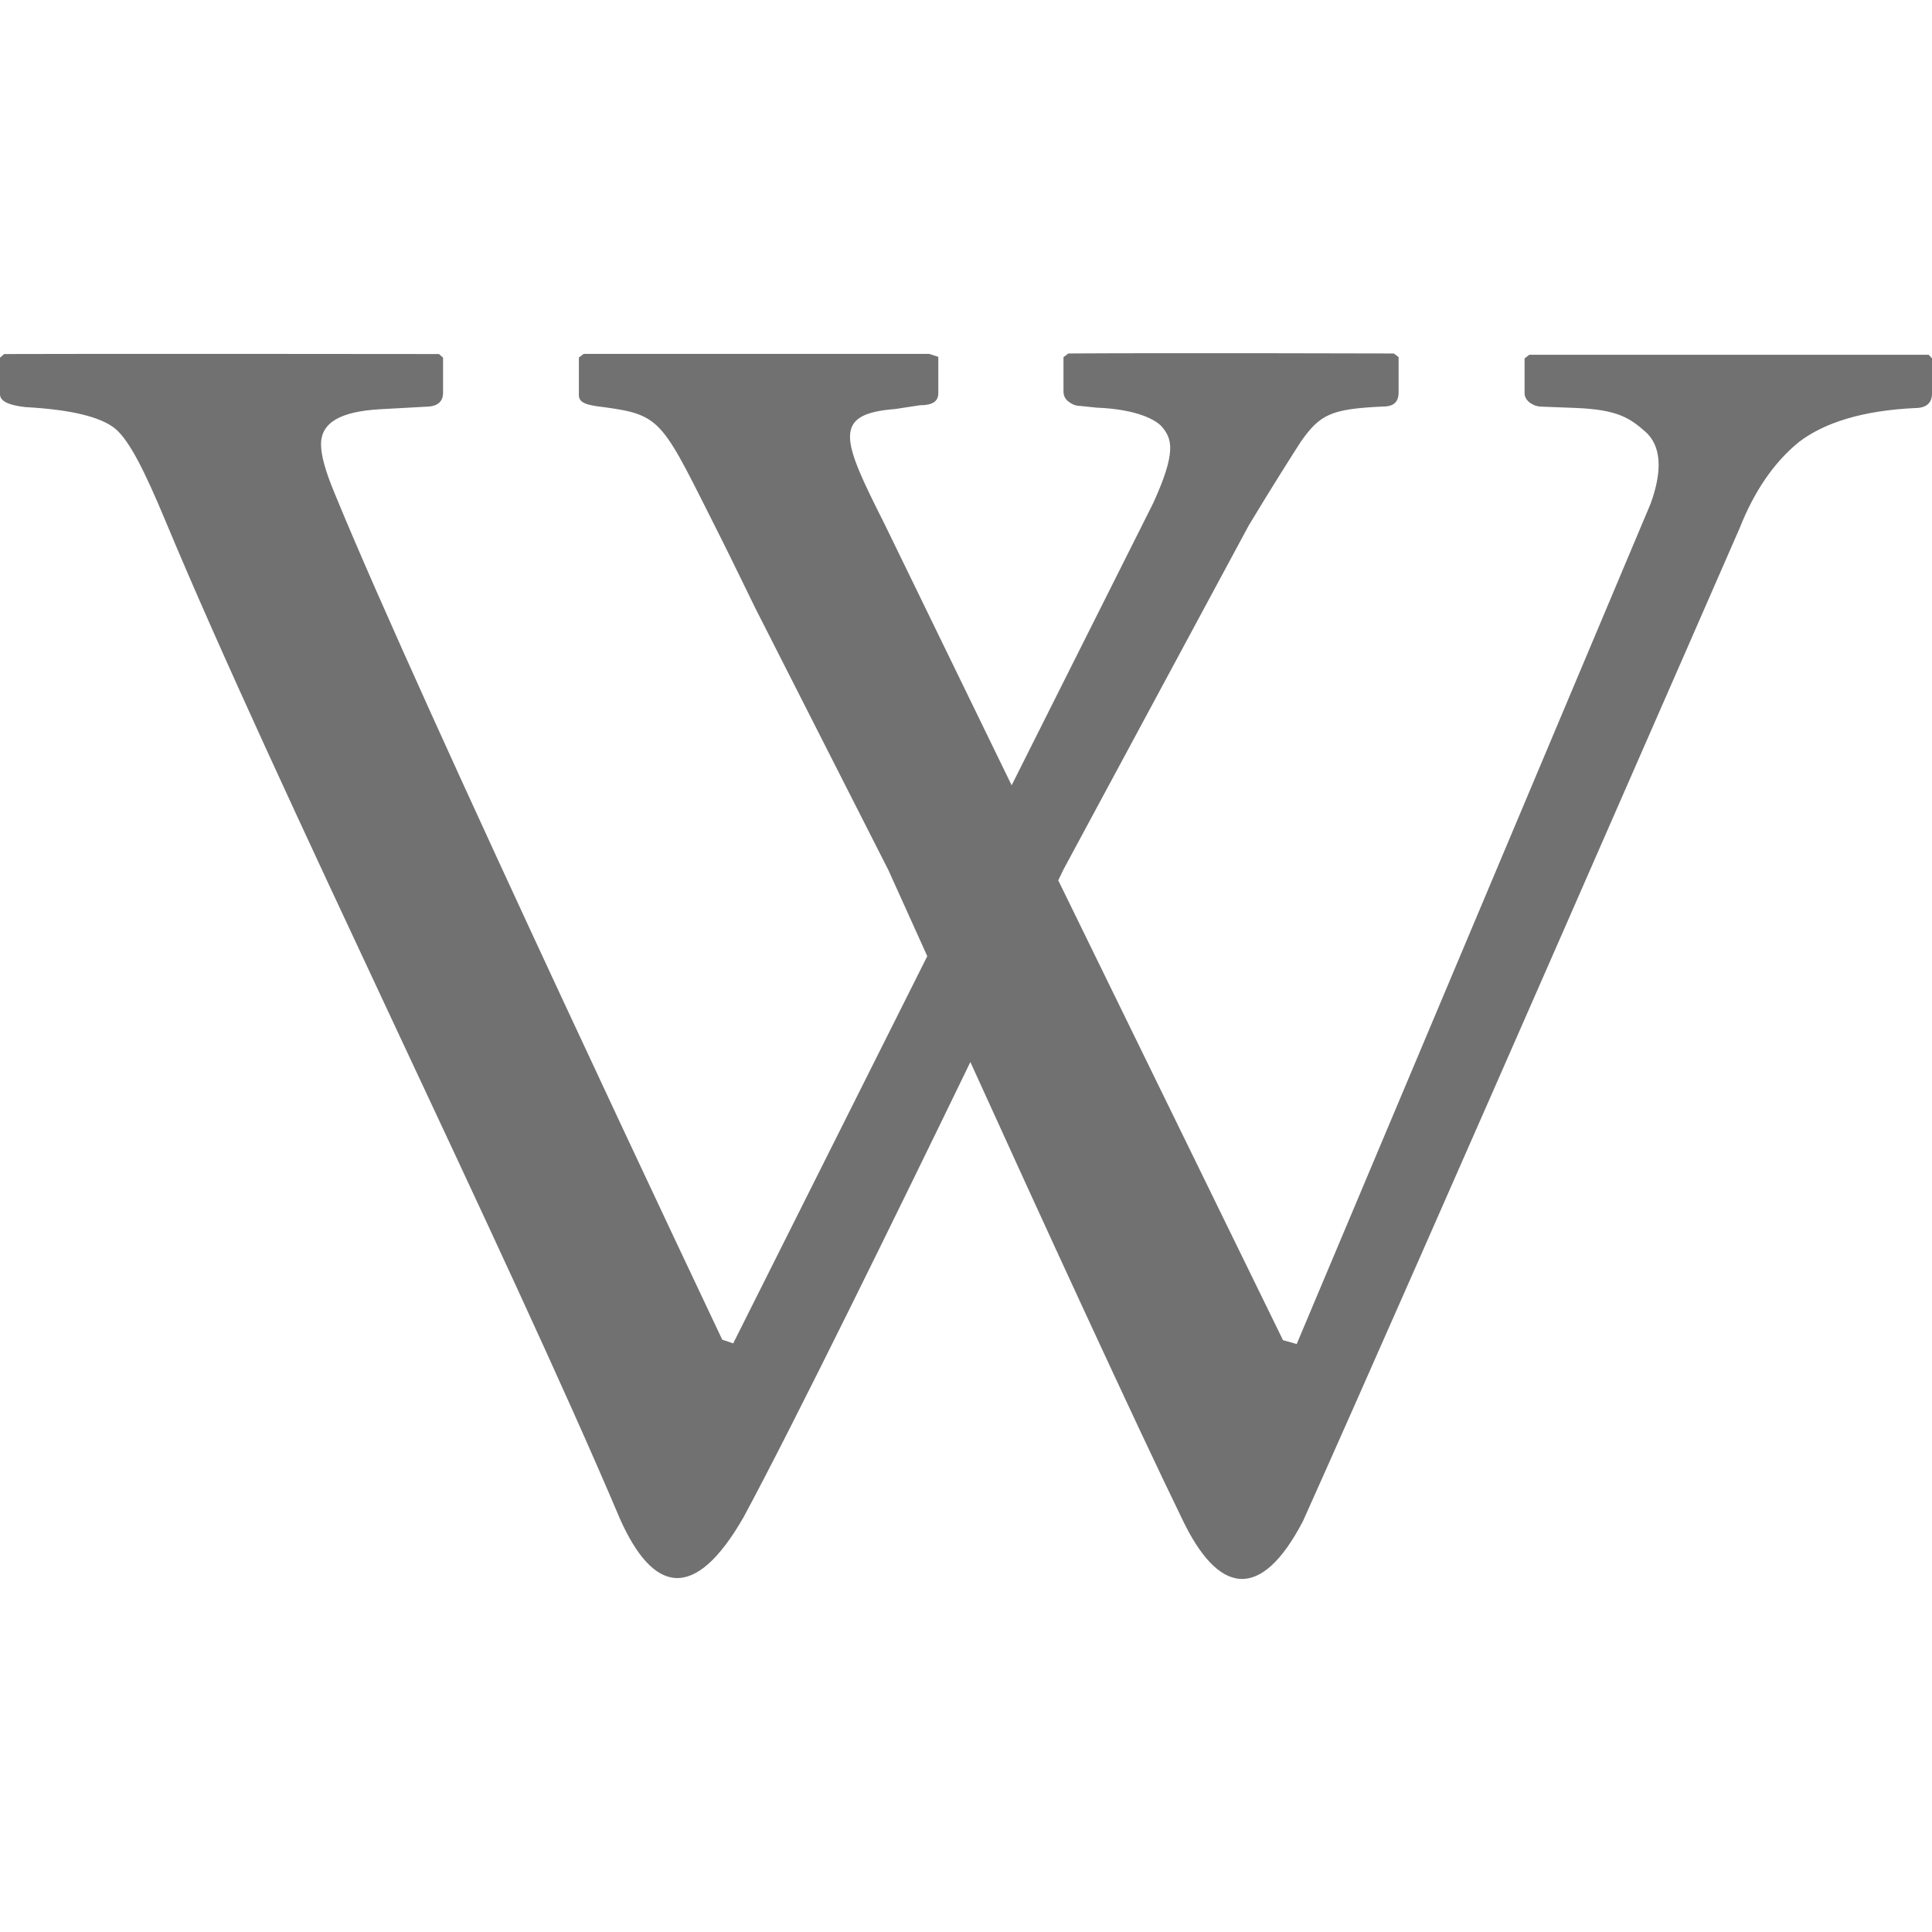
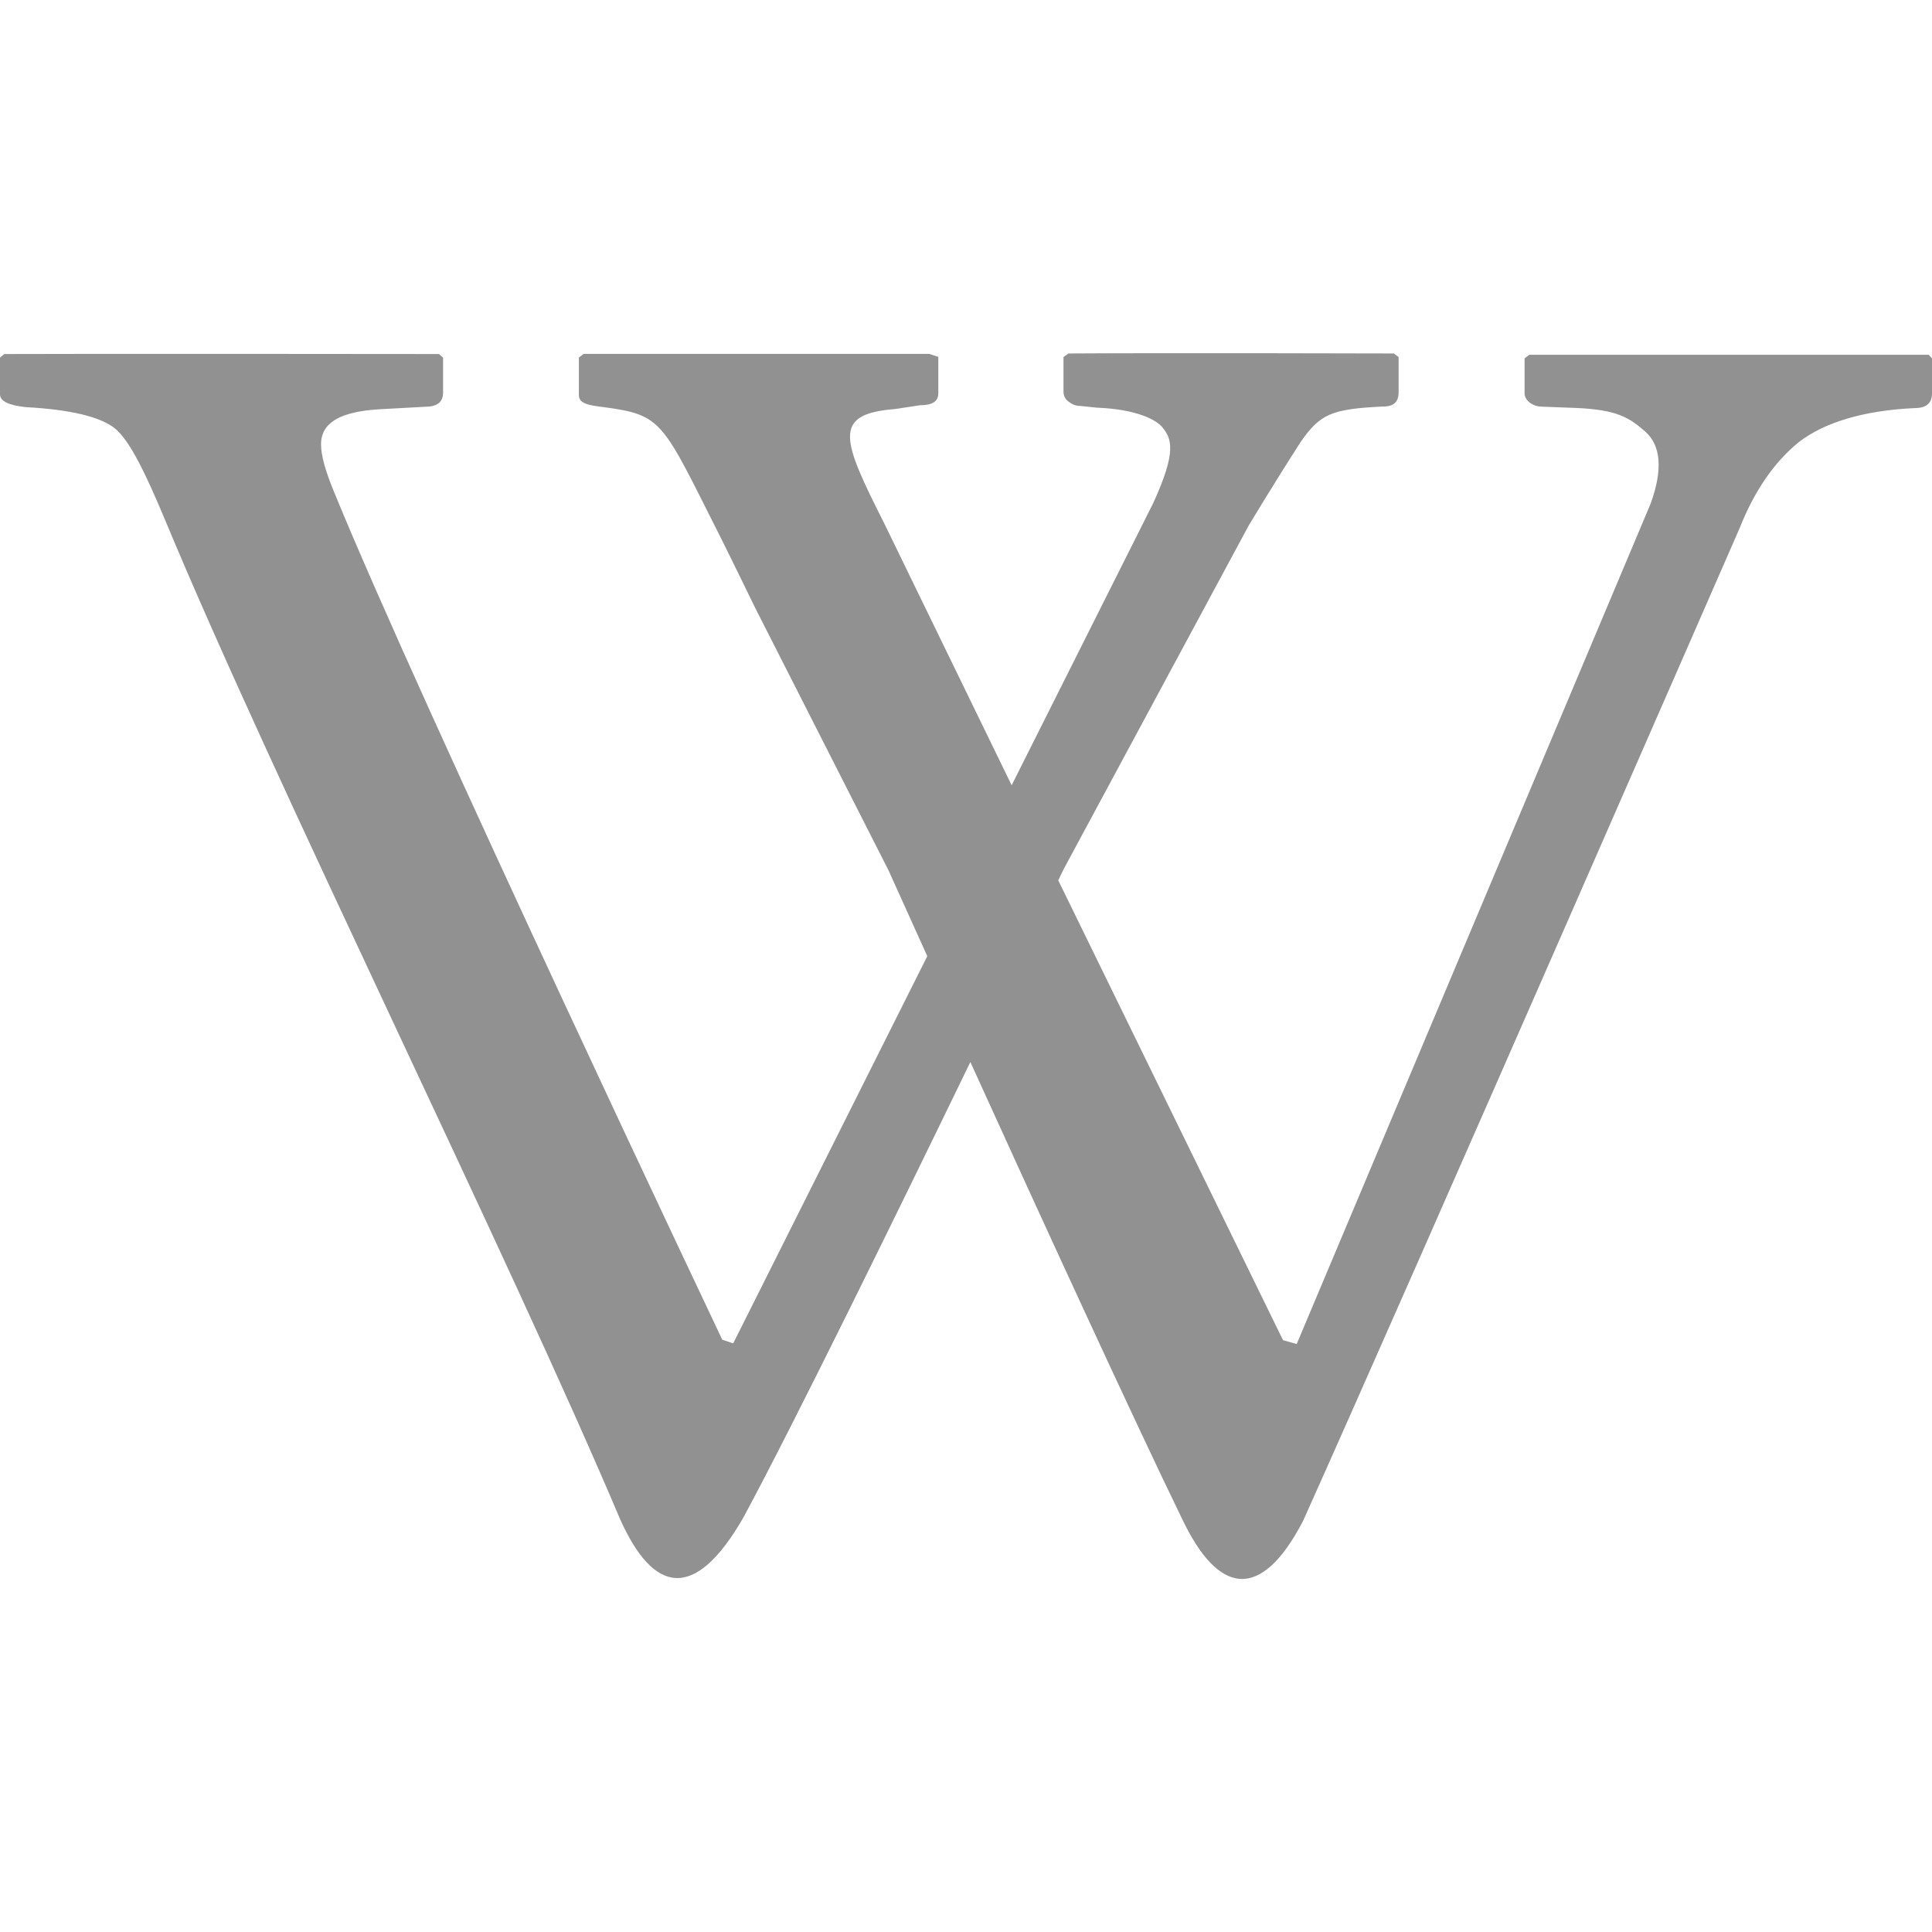
<svg xmlns="http://www.w3.org/2000/svg" role="img" viewBox="0 0 24 24">
-   <path fill="#717171" d="M12.09 13.119c-.936 1.932-2.217 4.548-2.853 5.728-.616 1.074-1.127.931-1.532.029-1.406-3.321-4.293-9.144-5.651-12.409-.251-.601-.441-.987-.619-1.139-.181-.15-.554-.24-1.122-.271C.103 5.033 0 4.982 0 4.898v-.455l.052-.045c.924-.005 5.401 0 5.401 0l.051.045v.434c0 .119-.075.176-.225.176l-.564.031c-.485.029-.727.164-.727.436 0 .135.053.33.166.601 1.082 2.646 4.818 10.521 4.818 10.521l.136.046 2.411-4.81-.482-1.067-1.658-3.264s-.318-.654-.428-.872c-.728-1.443-.712-1.518-1.447-1.617-.207-.023-.313-.05-.313-.149v-.468l.06-.045h4.292l.113.037v.451c0 .105-.076.15-.227.15l-.308.047c-.792.061-.661.381-.136 1.422l1.582 3.252 1.758-3.504c.293-.64.233-.801.111-.947-.07-.084-.305-.22-.812-.24l-.201-.021c-.052 0-.098-.015-.145-.051-.045-.031-.067-.076-.067-.129v-.427l.061-.045c1.247-.008 4.043 0 4.043 0l.059.045v.436c0 .121-.059.178-.193.178-.646.03-.782.095-1.023.439-.12.186-.375.589-.646 1.039l-2.301 4.273-.065.135 2.792 5.712.17.048 4.396-10.438c.154-.422.129-.722-.064-.895-.197-.172-.346-.273-.857-.295l-.42-.016c-.061 0-.105-.014-.152-.045-.043-.029-.072-.075-.072-.119v-.436l.059-.045h4.961l.041.045v.437c0 .119-.074.18-.209.18-.648.03-1.127.18-1.443.421-.314.255-.557.616-.736 1.067 0 0-4.043 9.258-5.426 12.339-.525 1.007-1.053.917-1.503-.031-.571-1.171-1.773-3.786-2.646-5.71l.053-.036z" />
+   <path fill="#919191" d="M12.09 13.119c-.936 1.932-2.217 4.548-2.853 5.728-.616 1.074-1.127.931-1.532.029-1.406-3.321-4.293-9.144-5.651-12.409-.251-.601-.441-.987-.619-1.139-.181-.15-.554-.24-1.122-.271C.103 5.033 0 4.982 0 4.898v-.455l.052-.045c.924-.005 5.401 0 5.401 0l.051.045v.434c0 .119-.075.176-.225.176l-.564.031c-.485.029-.727.164-.727.436 0 .135.053.33.166.601 1.082 2.646 4.818 10.521 4.818 10.521l.136.046 2.411-4.81-.482-1.067-1.658-3.264s-.318-.654-.428-.872c-.728-1.443-.712-1.518-1.447-1.617-.207-.023-.313-.05-.313-.149v-.468l.06-.045h4.292l.113.037v.451c0 .105-.076.15-.227.15l-.308.047c-.792.061-.661.381-.136 1.422l1.582 3.252 1.758-3.504c.293-.64.233-.801.111-.947-.07-.084-.305-.22-.812-.24l-.201-.021c-.052 0-.098-.015-.145-.051-.045-.031-.067-.076-.067-.129v-.427l.061-.045c1.247-.008 4.043 0 4.043 0l.059.045v.436c0 .121-.059.178-.193.178-.646.03-.782.095-1.023.439-.12.186-.375.589-.646 1.039l-2.301 4.273-.065.135 2.792 5.712.17.048 4.396-10.438c.154-.422.129-.722-.064-.895-.197-.172-.346-.273-.857-.295l-.42-.016c-.061 0-.105-.014-.152-.045-.043-.029-.072-.075-.072-.119v-.436l.059-.045h4.961l.041.045v.437c0 .119-.074.18-.209.18-.648.03-1.127.18-1.443.421-.314.255-.557.616-.736 1.067 0 0-4.043 9.258-5.426 12.339-.525 1.007-1.053.917-1.503-.031-.571-1.171-1.773-3.786-2.646-5.71l.053-.036z" />
</svg>
